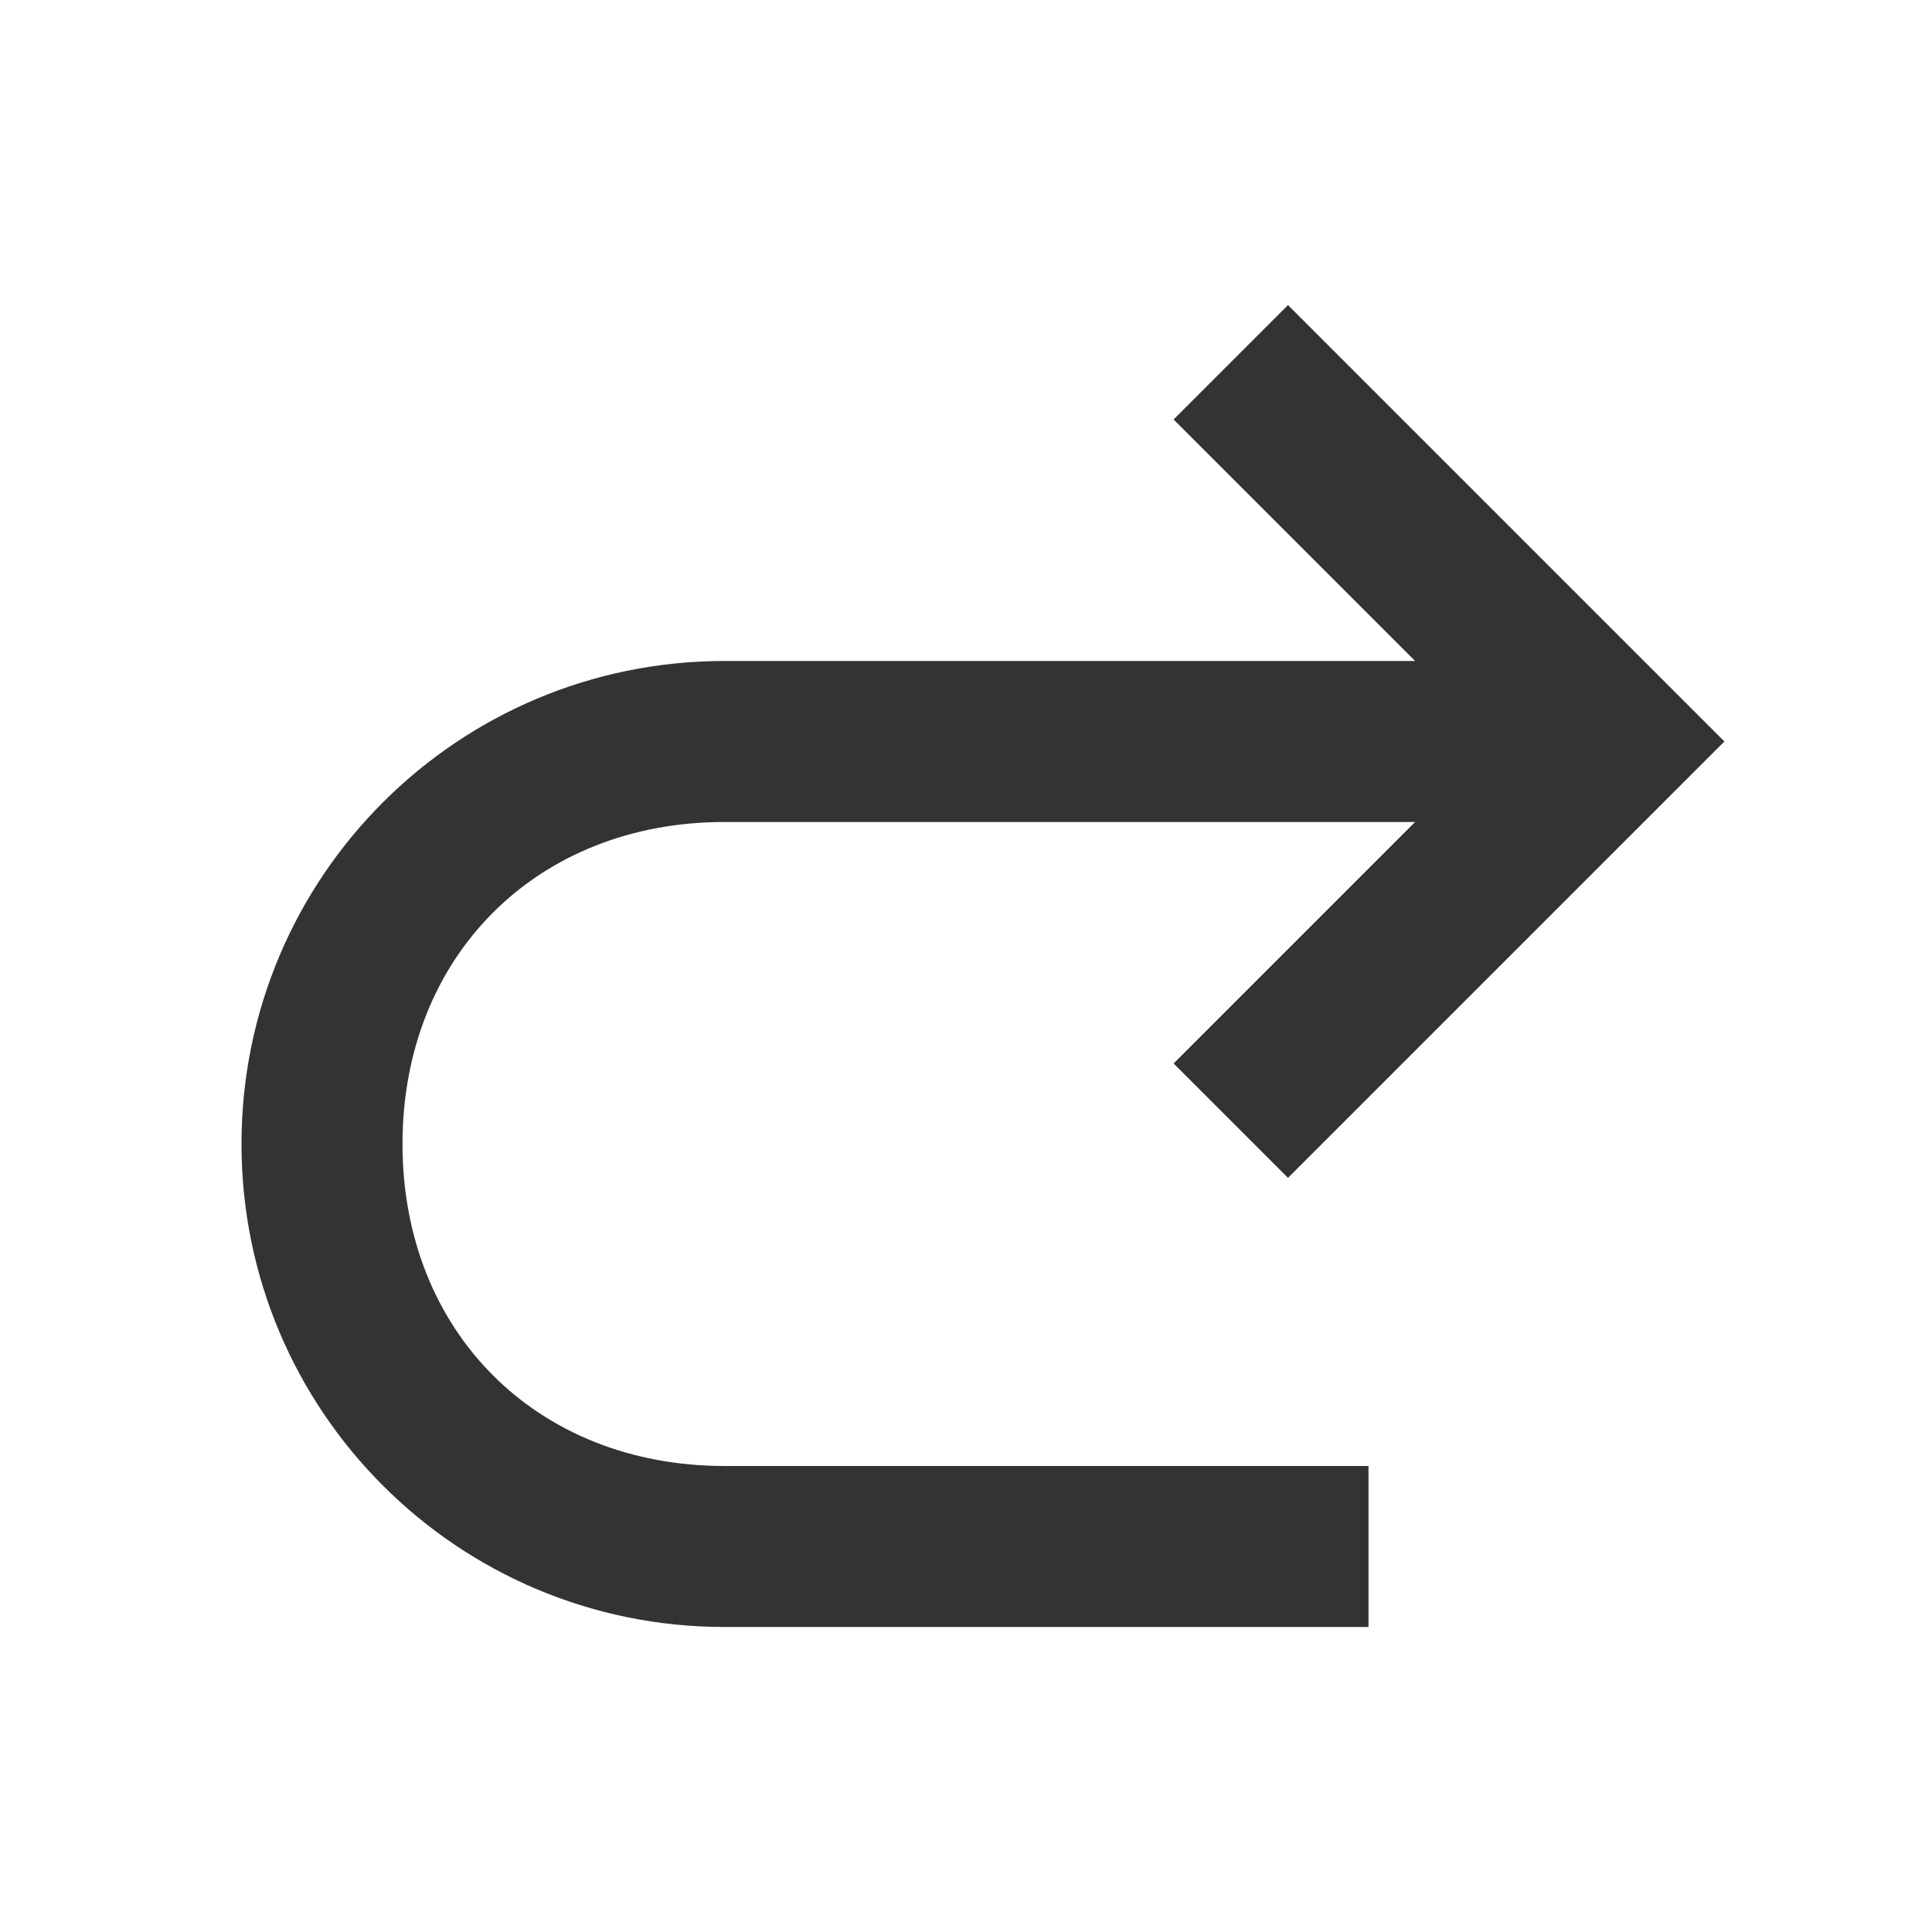
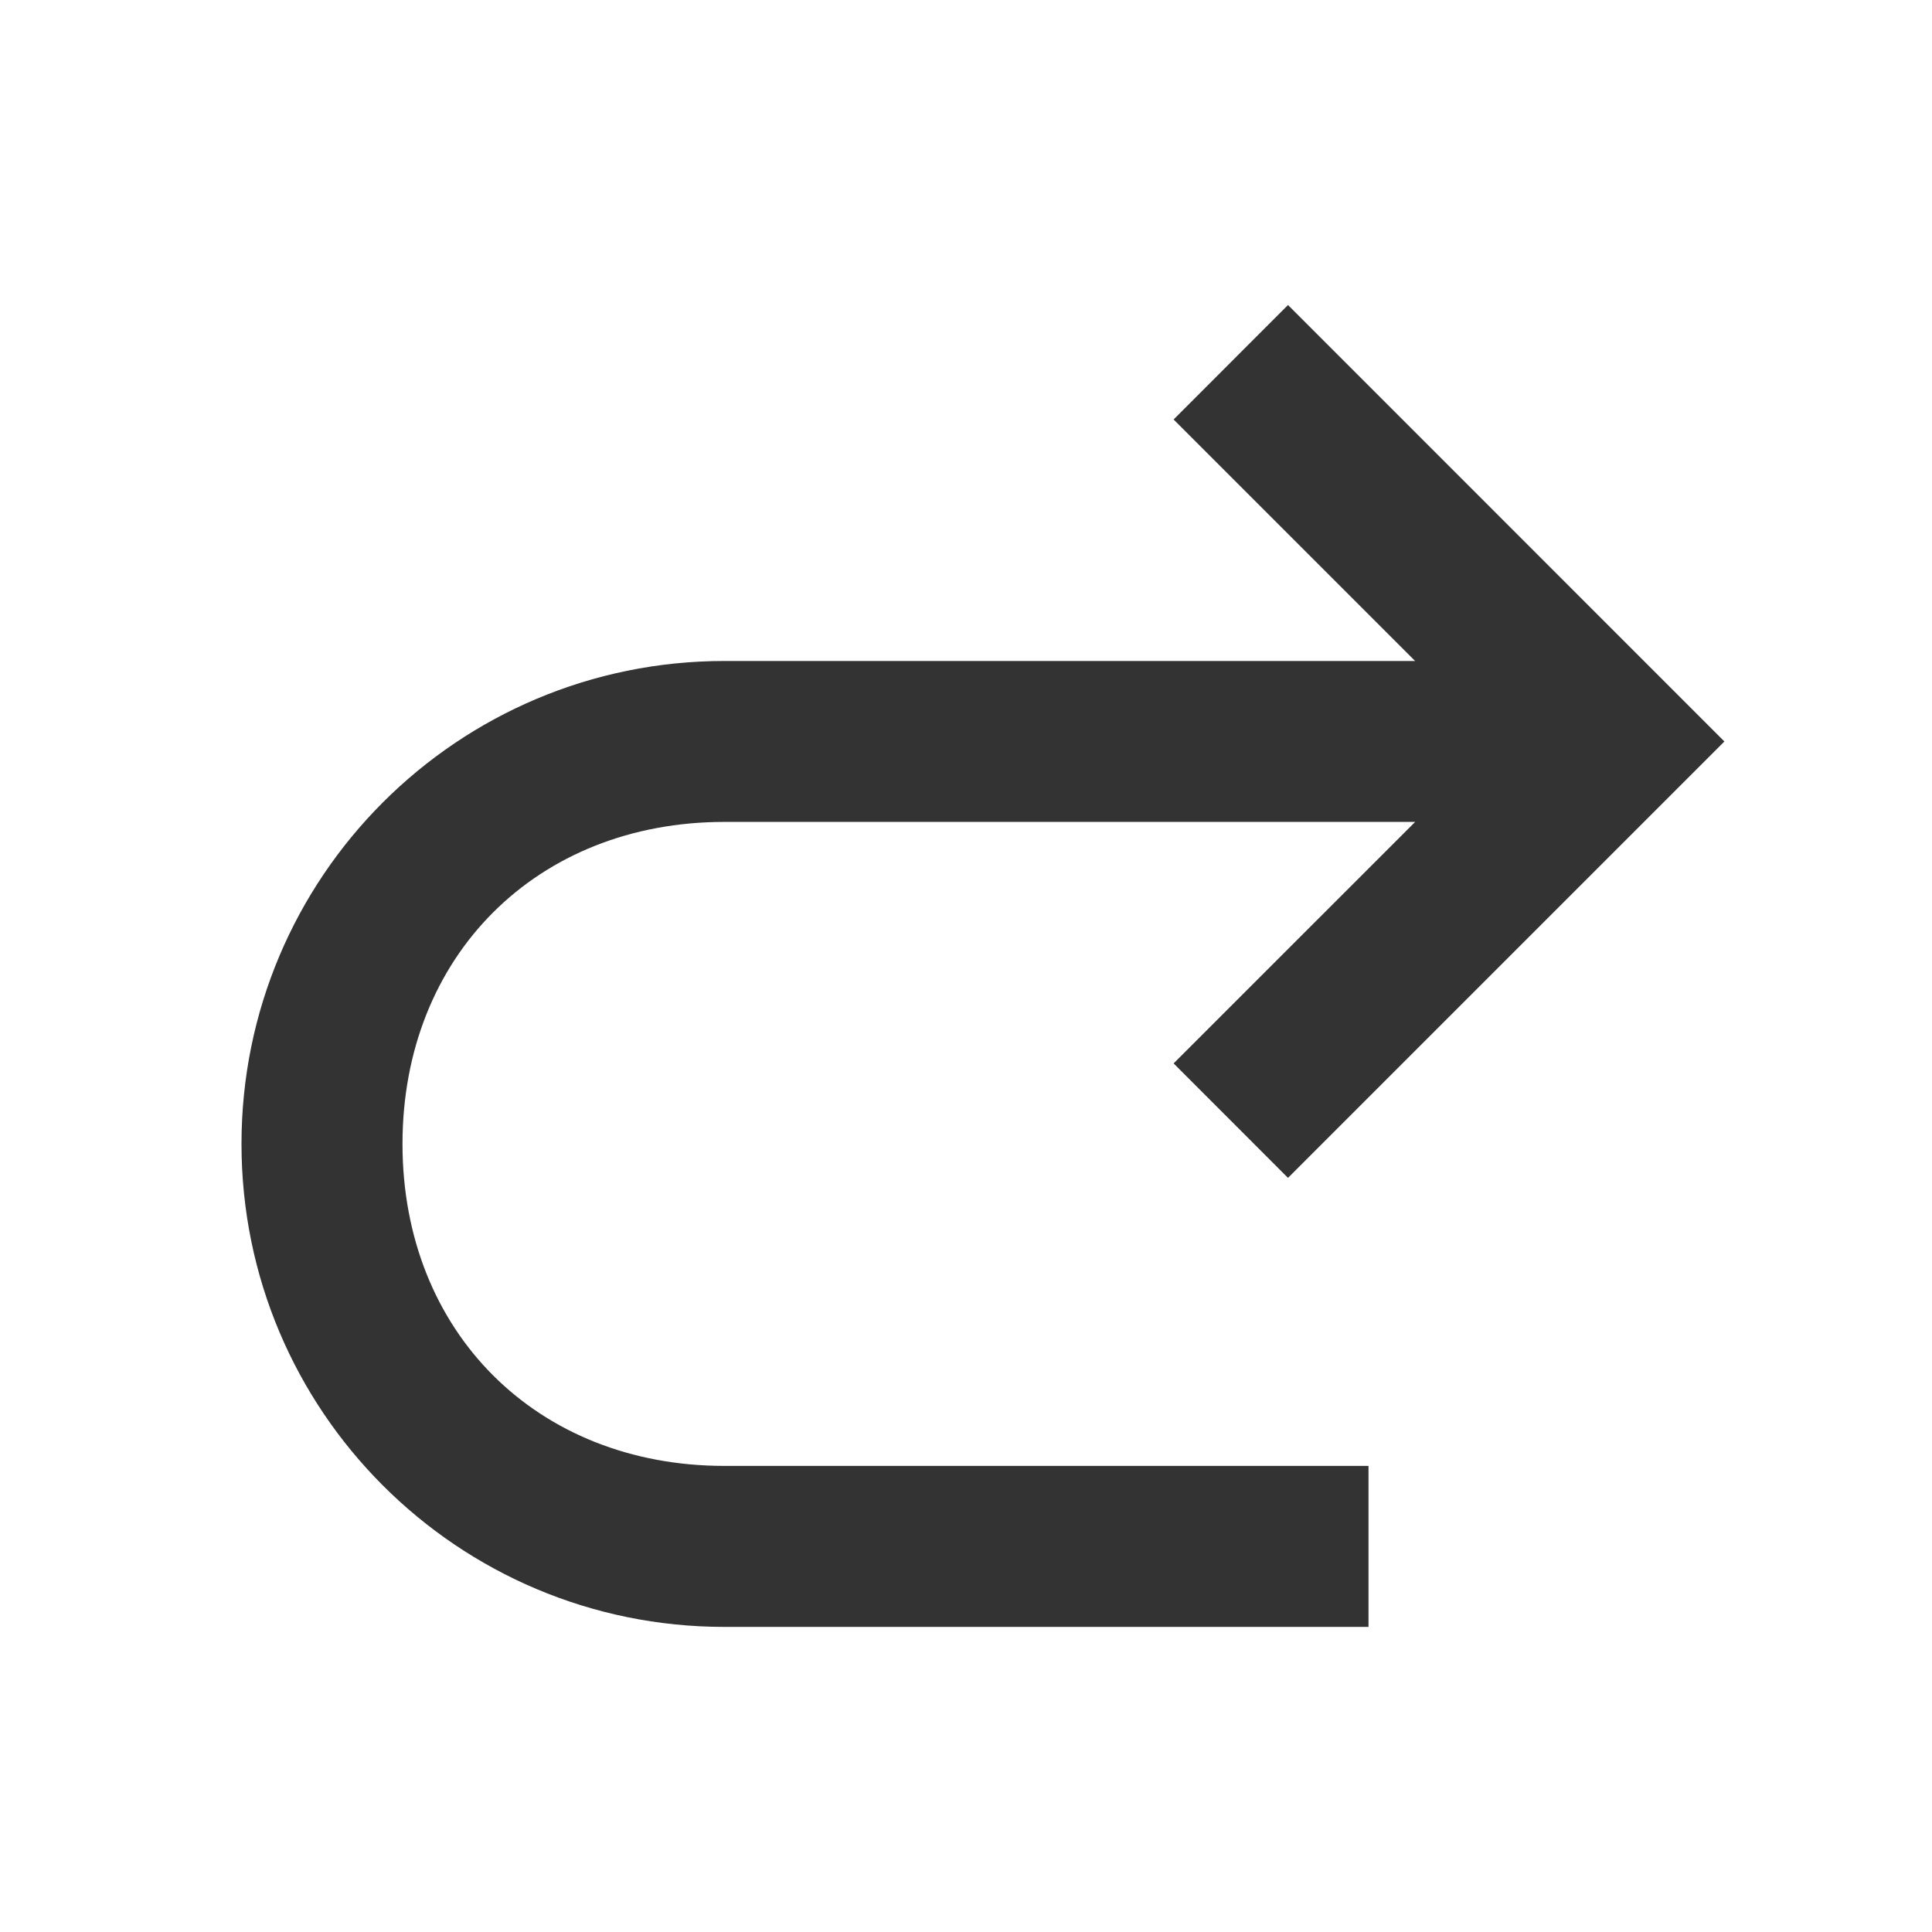
<svg xmlns="http://www.w3.org/2000/svg" width="24" height="24" viewBox="0 0 24 24" fill="none">
-   <path d="M14.579 5.211L18.579 9.211L14.579 13.211L16 14.632L21.421 9.211L16 3.79L14.579 5.211ZM17 18.211H9C6.667 18.211 5 16.544 5 14.211C5 11.877 6.667 10.211 9 10.211H20V8.211H9C5.684 8.211 3 10.895 3 14.211C3 17.526 5.684 20.211 9 20.211H17V18.211Z" fill="#333333" />
+   <path d="M14.579 5.211L18.579 9.211L14.579 13.21L16 14.632L21.421 9.211L16 3.789L14.579 5.211ZM17 18.21H9C6.667 18.21 5 16.544 5 14.21C5 11.877 6.667 10.21 9 10.21H20V8.211H9C5.684 8.211 3 10.895 3 14.21C3 17.526 5.684 20.21 9 20.21H17V18.21Z" fill="#333333" />
</svg>
